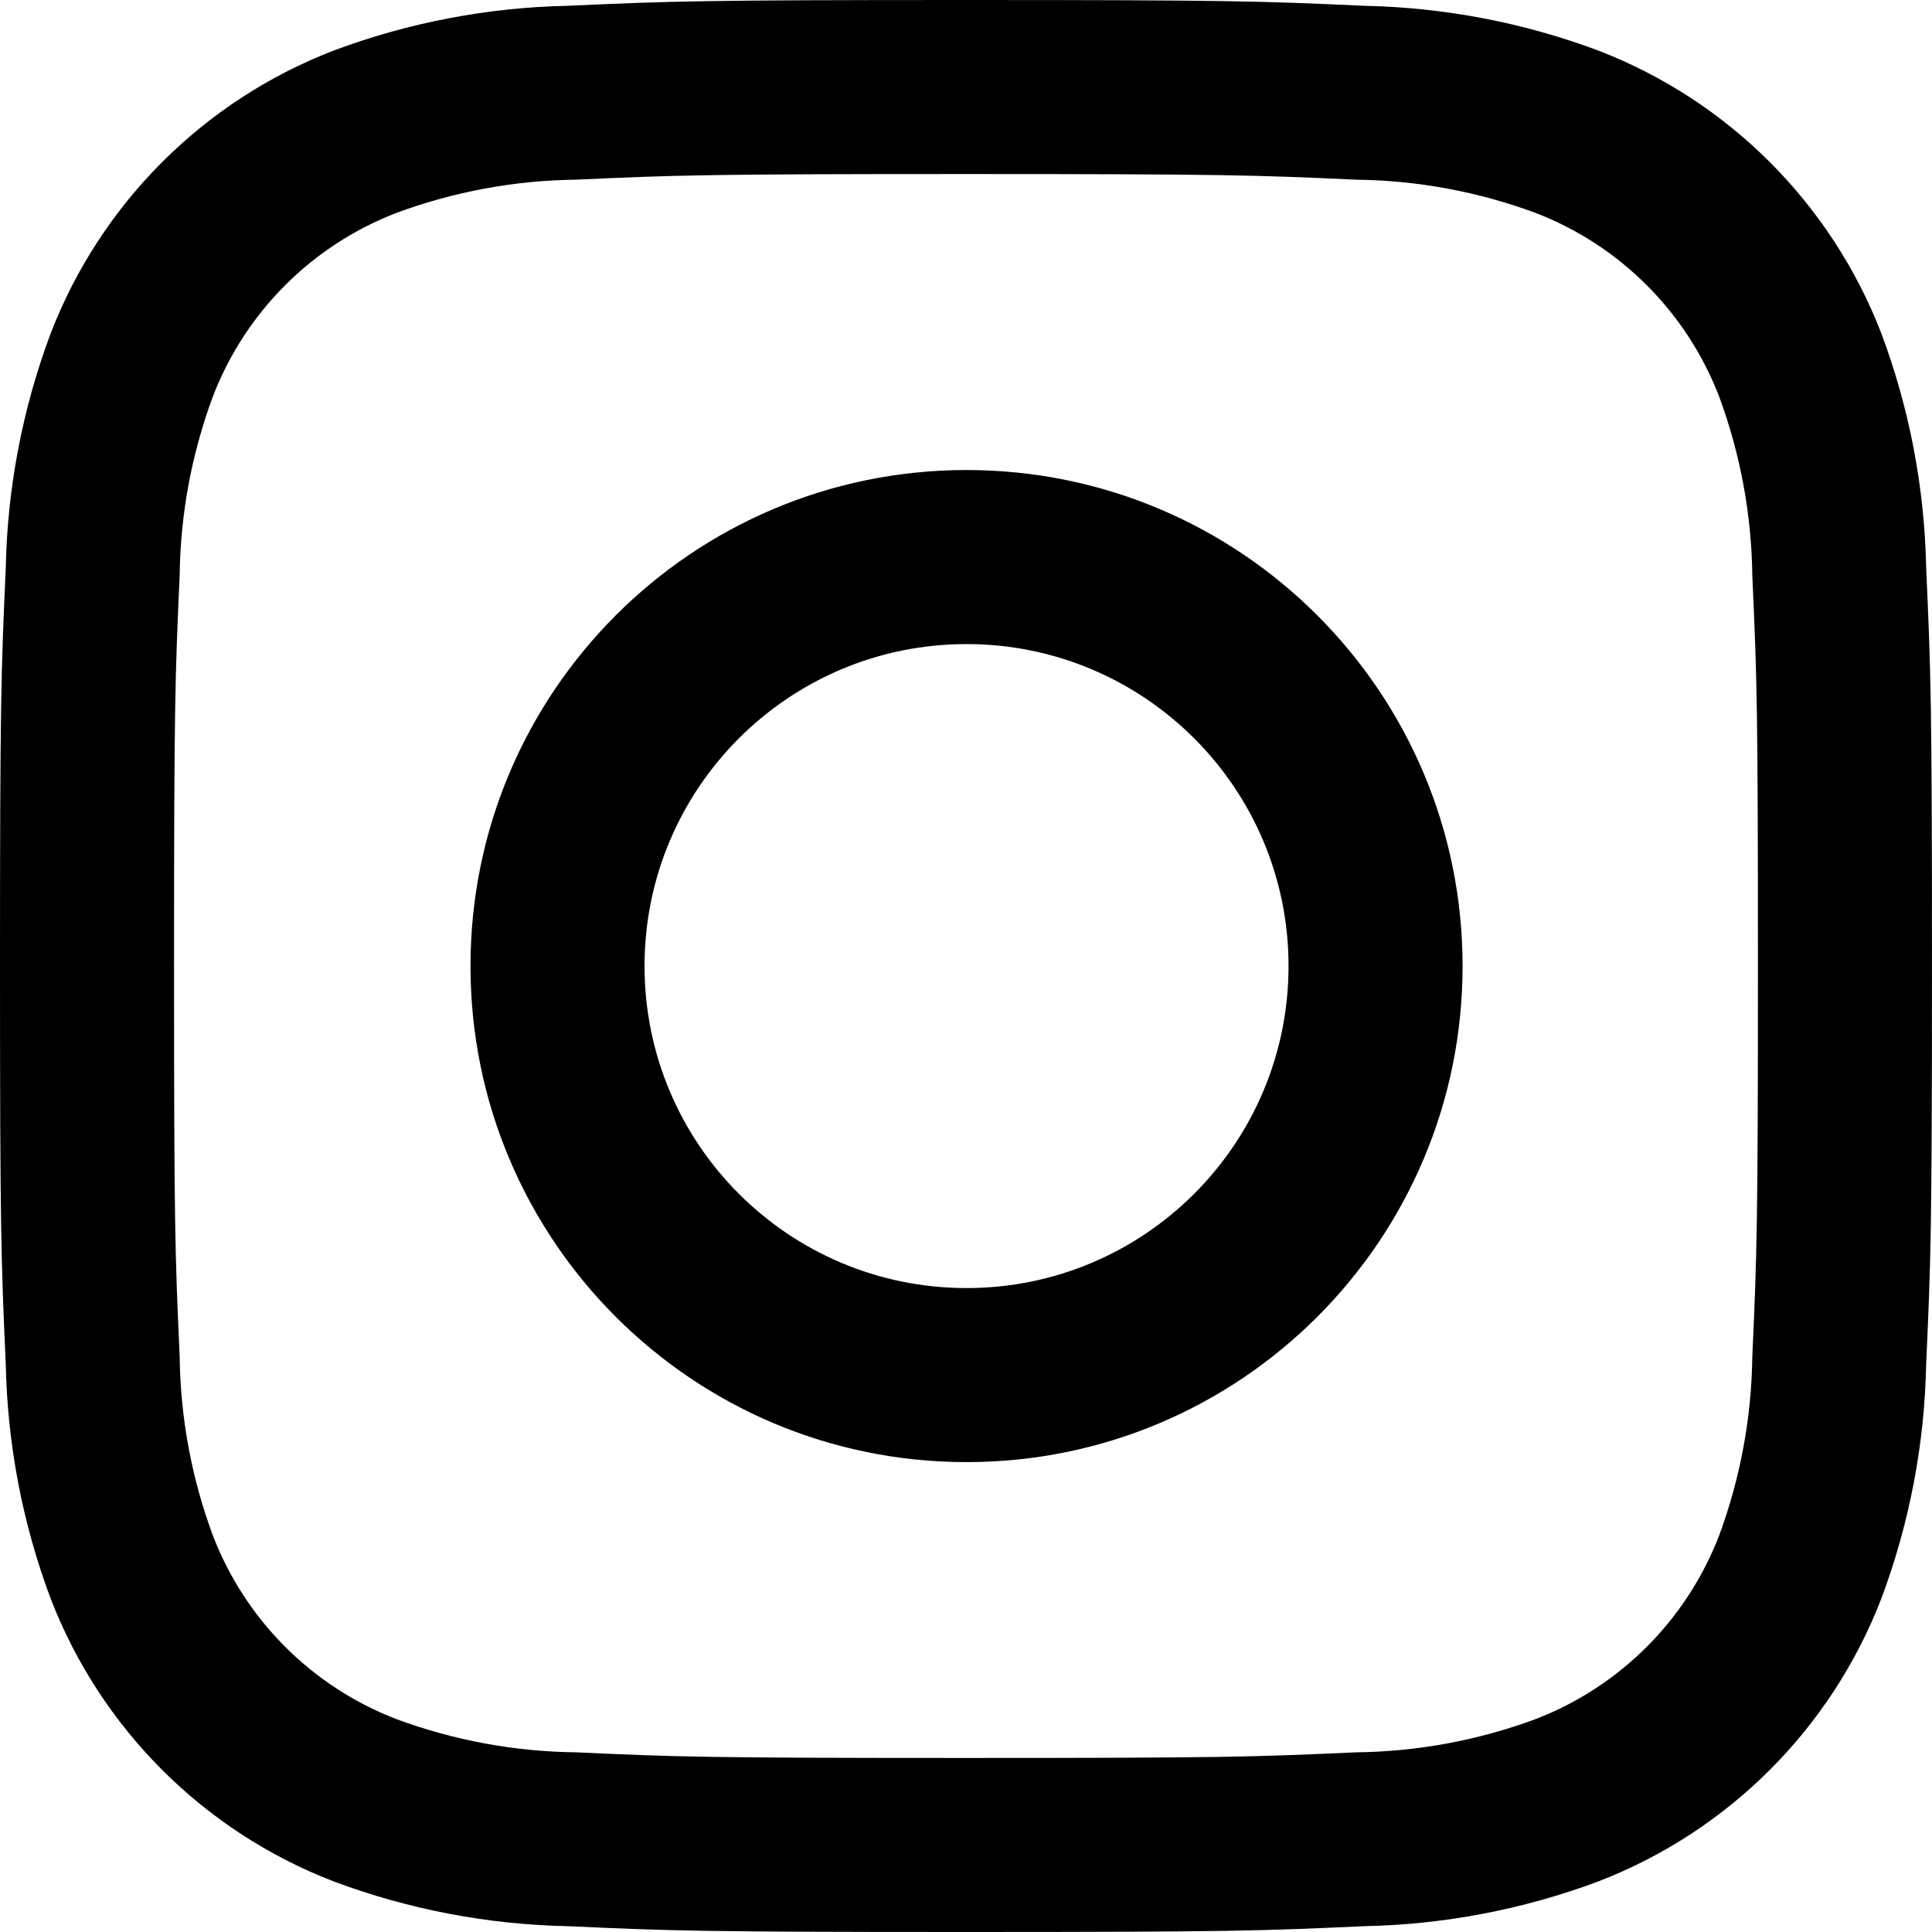
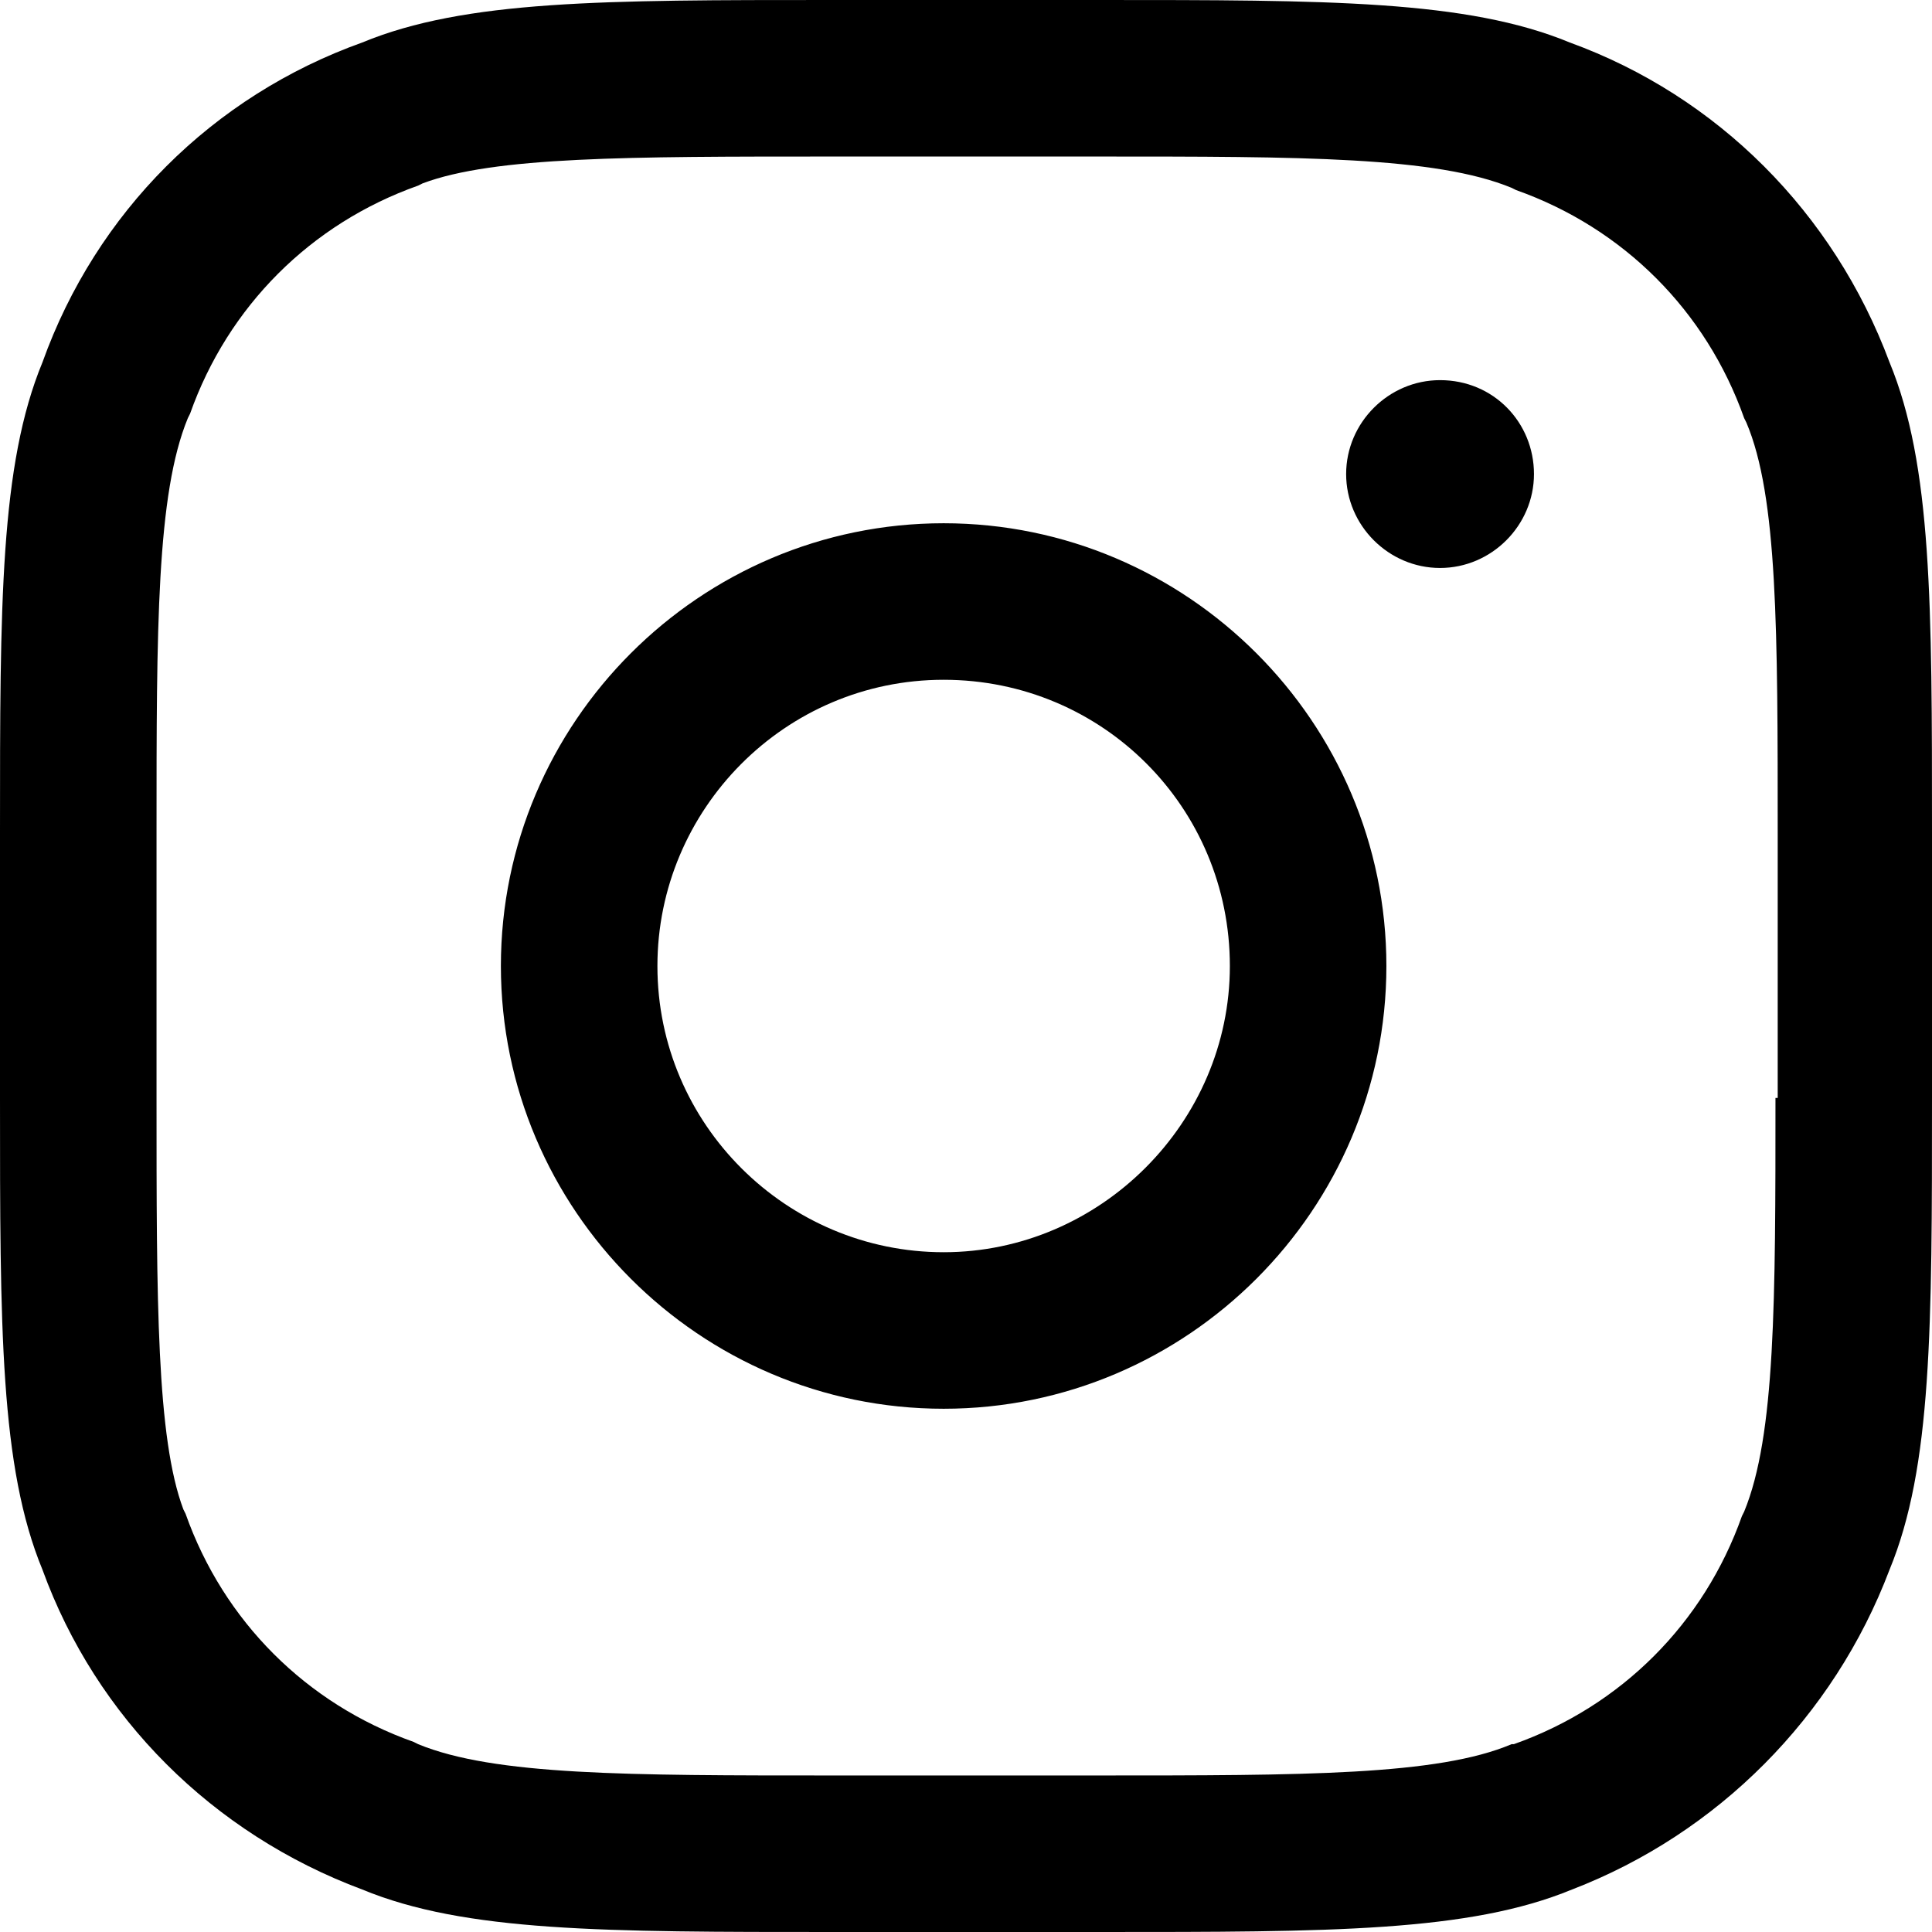
- <svg xmlns="http://www.w3.org/2000/svg" id="svg147" version="1.1" viewBox="1279.918 269.638 95.286 95.287" class="Path_238">
-   <defs id="defs151" />
-   <path d="M 1327.561 278.222 C 1340.283 278.222 1341.79 278.271 1346.813 278.5 C 1349.834 278.536 1352.826 279.091 1355.659 280.141 C 1359.814 281.744 1363.098 285.028 1364.702 289.183 C 1365.752 292.017 1366.306 295.009 1366.343 298.03 C 1366.572 303.054 1366.62 304.561 1366.62 317.282 C 1366.62 330.003 1366.571 331.51 1366.343 336.534 C 1366.306 339.556 1365.752 342.548 1364.702 345.381 C 1363.098 349.536 1359.814 352.821 1355.659 354.423 C 1352.826 355.473 1349.833 356.028 1346.813 356.063 C 1341.791 356.292 1340.283 356.341 1327.561 356.341 C 1314.839 356.341 1313.332 356.292 1308.31 356.063 C 1305.288 356.028 1302.295 355.473 1299.462 354.423 C 1295.306 352.822 1292.022 349.537 1290.421 345.381 C 1289.369 342.549 1288.813 339.556 1288.779 336.534 C 1288.55 331.51 1288.502 330.003 1288.502 317.282 C 1288.502 304.561 1288.55 303.054 1288.779 298.03 C 1288.813 295.009 1289.369 292.016 1290.421 289.183 C 1292.022 285.027 1295.306 281.743 1299.462 280.141 C 1302.295 279.091 1305.288 278.536 1308.31 278.5 C 1313.333 278.271 1314.84 278.222 1327.561 278.222 M 1327.561 269.638 C 1314.621 269.638 1312.998 269.693 1307.917 269.924 C 1303.965 270.004 1300.055 270.752 1296.354 272.139 C 1289.953 274.613 1284.893 279.673 1282.42 286.073 C 1281.032 289.775 1280.282 293.686 1280.203 297.638 C 1279.972 302.719 1279.918 304.338 1279.918 317.281 C 1279.918 330.224 1279.972 331.842 1280.203 336.924 C 1280.282 340.877 1281.031 344.788 1282.42 348.489 C 1284.893 354.89 1289.953 359.95 1296.354 362.423 C 1300.055 363.81 1303.965 364.559 1307.917 364.638 C 1312.997 364.87 1314.617 364.925 1327.561 364.925 C 1340.505 364.925 1342.123 364.87 1347.204 364.638 C 1351.156 364.559 1355.066 363.81 1358.768 362.423 C 1365.168 359.949 1370.228 354.89 1372.703 348.489 C 1374.09 344.787 1374.839 340.877 1374.917 336.924 C 1375.148 331.842 1375.204 330.224 1375.204 317.281 C 1375.204 304.338 1375.148 302.719 1374.917 297.638 C 1374.839 293.686 1374.09 289.775 1372.703 286.073 C 1370.228 279.673 1365.168 274.614 1358.768 272.139 C 1355.066 270.753 1351.156 270.004 1347.204 269.924 C 1342.123 269.692 1340.504 269.638 1327.561 269.638 Z" id="Path_238" />
-   <path d="M 1327.587 292.82 C 1314.075 292.821 1303.122 303.775 1303.123 317.286 C 1303.123 330.798 1314.077 341.751 1327.589 341.75 C 1341.1 341.75 1352.053 330.797 1352.053 317.285 C 1352.052 303.774 1341.098 292.82 1327.587 292.82 Z M 1327.587 333.166 C 1318.816 333.166 1311.706 326.055 1311.707 317.284 C 1311.707 308.513 1318.818 301.404 1327.589 301.404 C 1336.359 301.405 1343.469 308.515 1343.469 317.285 C 1343.469 326.056 1336.358 333.166 1327.587 333.166 L 1327.587 333.166 Z" id="Path_239" />
-   <ellipse cy="5.717" cx="5.717" ry="5.717" rx="5.717" id="Ellipse_3" />
+ <svg xmlns="http://www.w3.org/2000/svg" version="1.1" id="svg147" x="0px" y="0px" viewBox="0 0 86.4 86.4" style="enable-background:new 0 0 86.4 86.4;" xml:space="preserve">
+   <path d="M84.5,16.2C82,9.5,76.8,4.3,70.2,1.9C65.6,0,59.4,0,49.1,0H37.2C27,0,20.8,0,16.2,1.9C9.5,4.3,4.3,9.5,1.9,16.2  C0,20.8,0,27,0,37.2v11.9c0,10.3,0,16.5,1.9,21.1C4.3,76.8,9.5,82,16.2,84.5c4.6,1.9,10.8,1.9,21.1,1.9h11.9c10.3,0,16.5,0,21.1-1.9  C76.8,82,82,76.8,84.5,70.2c1.9-4.6,1.9-10.8,1.9-21.1V37.2C86.4,27,86.4,20.8,84.5,16.2z M79.4,49.1c0,9.1,0,15.1-1.4,18.5  l-0.1,0.2c-1.7,4.8-5.4,8.5-10.2,10.2L67.6,78c-3.3,1.4-9.3,1.4-18.5,1.4H37.2c-9.1,0-15.1,0-18.5-1.4l-0.2-0.1  c-4.8-1.7-8.5-5.4-10.2-10.2l-0.1-0.2C7,64.3,7,58.2,7,49.1V37.2c0-9.1,0-15.1,1.4-18.5l0.1-0.2c1.7-4.8,5.4-8.5,10.2-10.2l0.2-0.1  C22.1,7,28.1,7,37.2,7h11.9c9.1,0,15.1,0,18.5,1.4l0.2,0.1c4.8,1.7,8.5,5.4,10.2,10.2l0.1,0.2c1.4,3.3,1.4,9.3,1.4,18.5V49.1z   M42.2,23.4c-10.9,0-19.8,8.9-19.8,19.8S31.3,63,42.2,63S62,54.1,62,43.2S53.1,23.4,42.2,23.4z M42.2,56c-7,0-12.8-5.7-12.8-12.8  c0-7,5.7-12.8,12.8-12.8S55,36.1,55,43.2C55,50.2,49.2,56,42.2,56z M68.6,21.2c0,2.3-1.9,4.2-4.2,4.2c-2.3,0-4.2-1.9-4.2-4.2  c0-2.3,1.9-4.2,4.2-4.2C66.8,17,68.6,18.9,68.6,21.2z" />
</svg>
